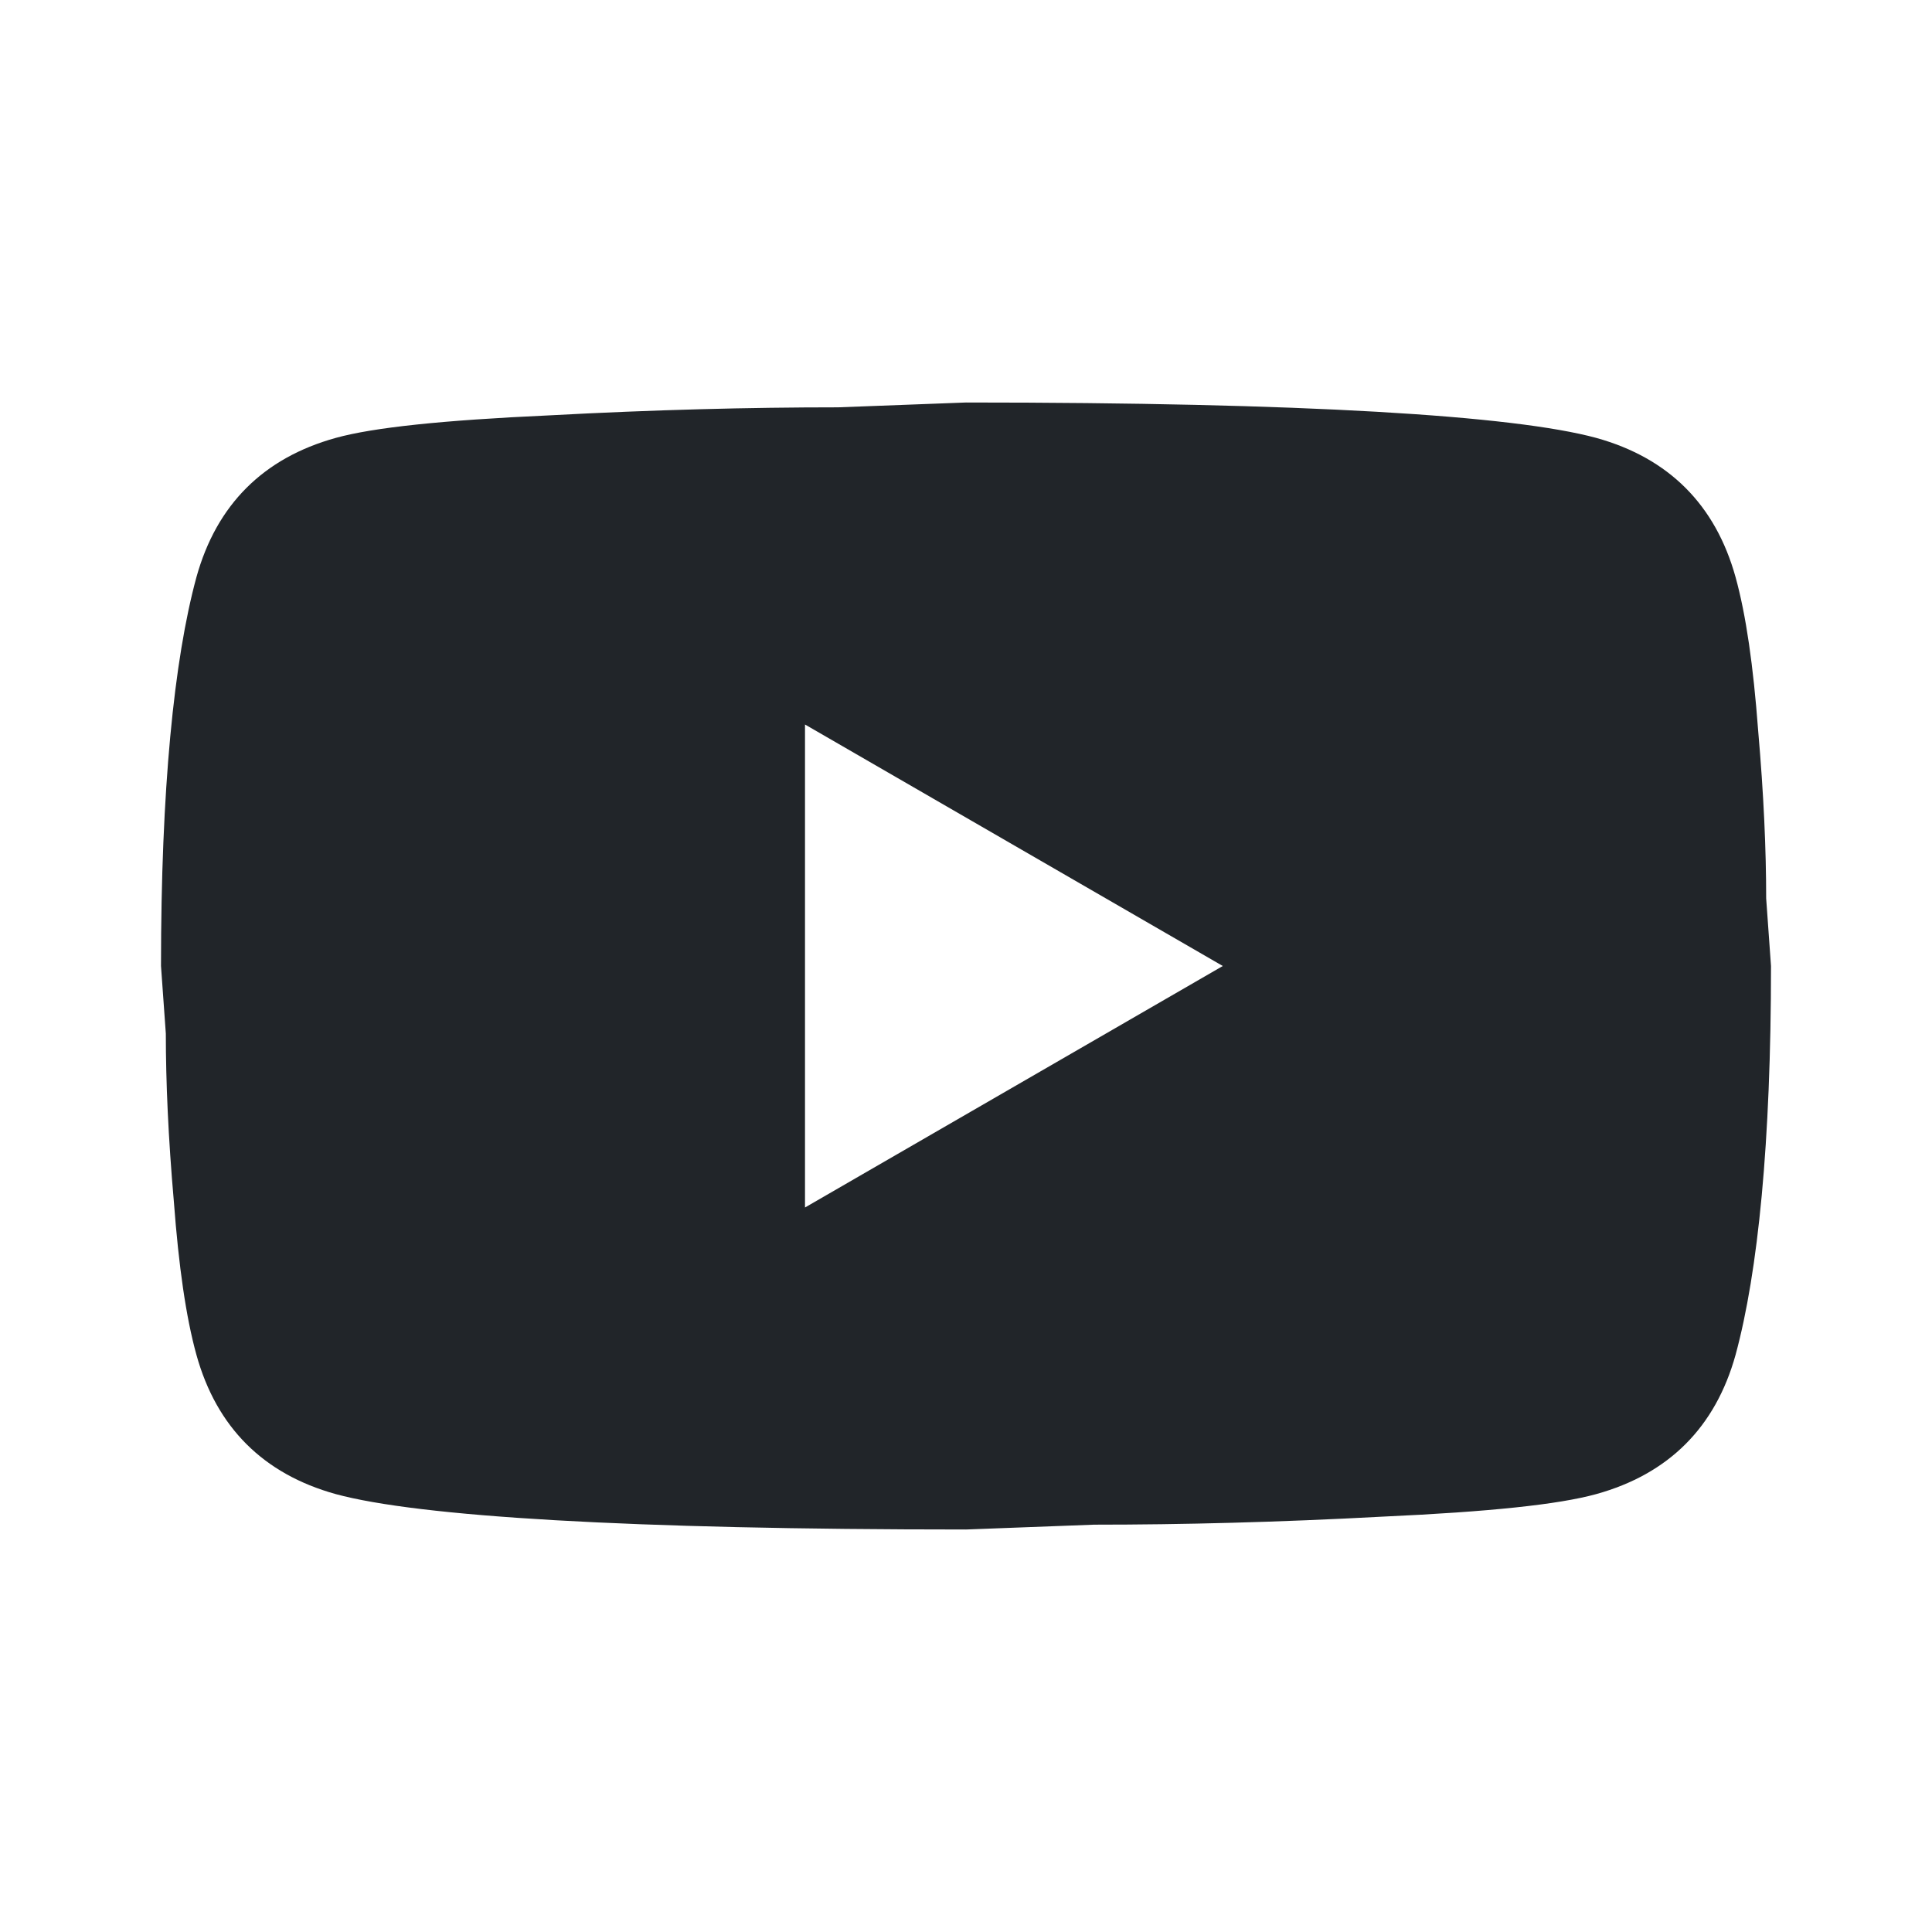
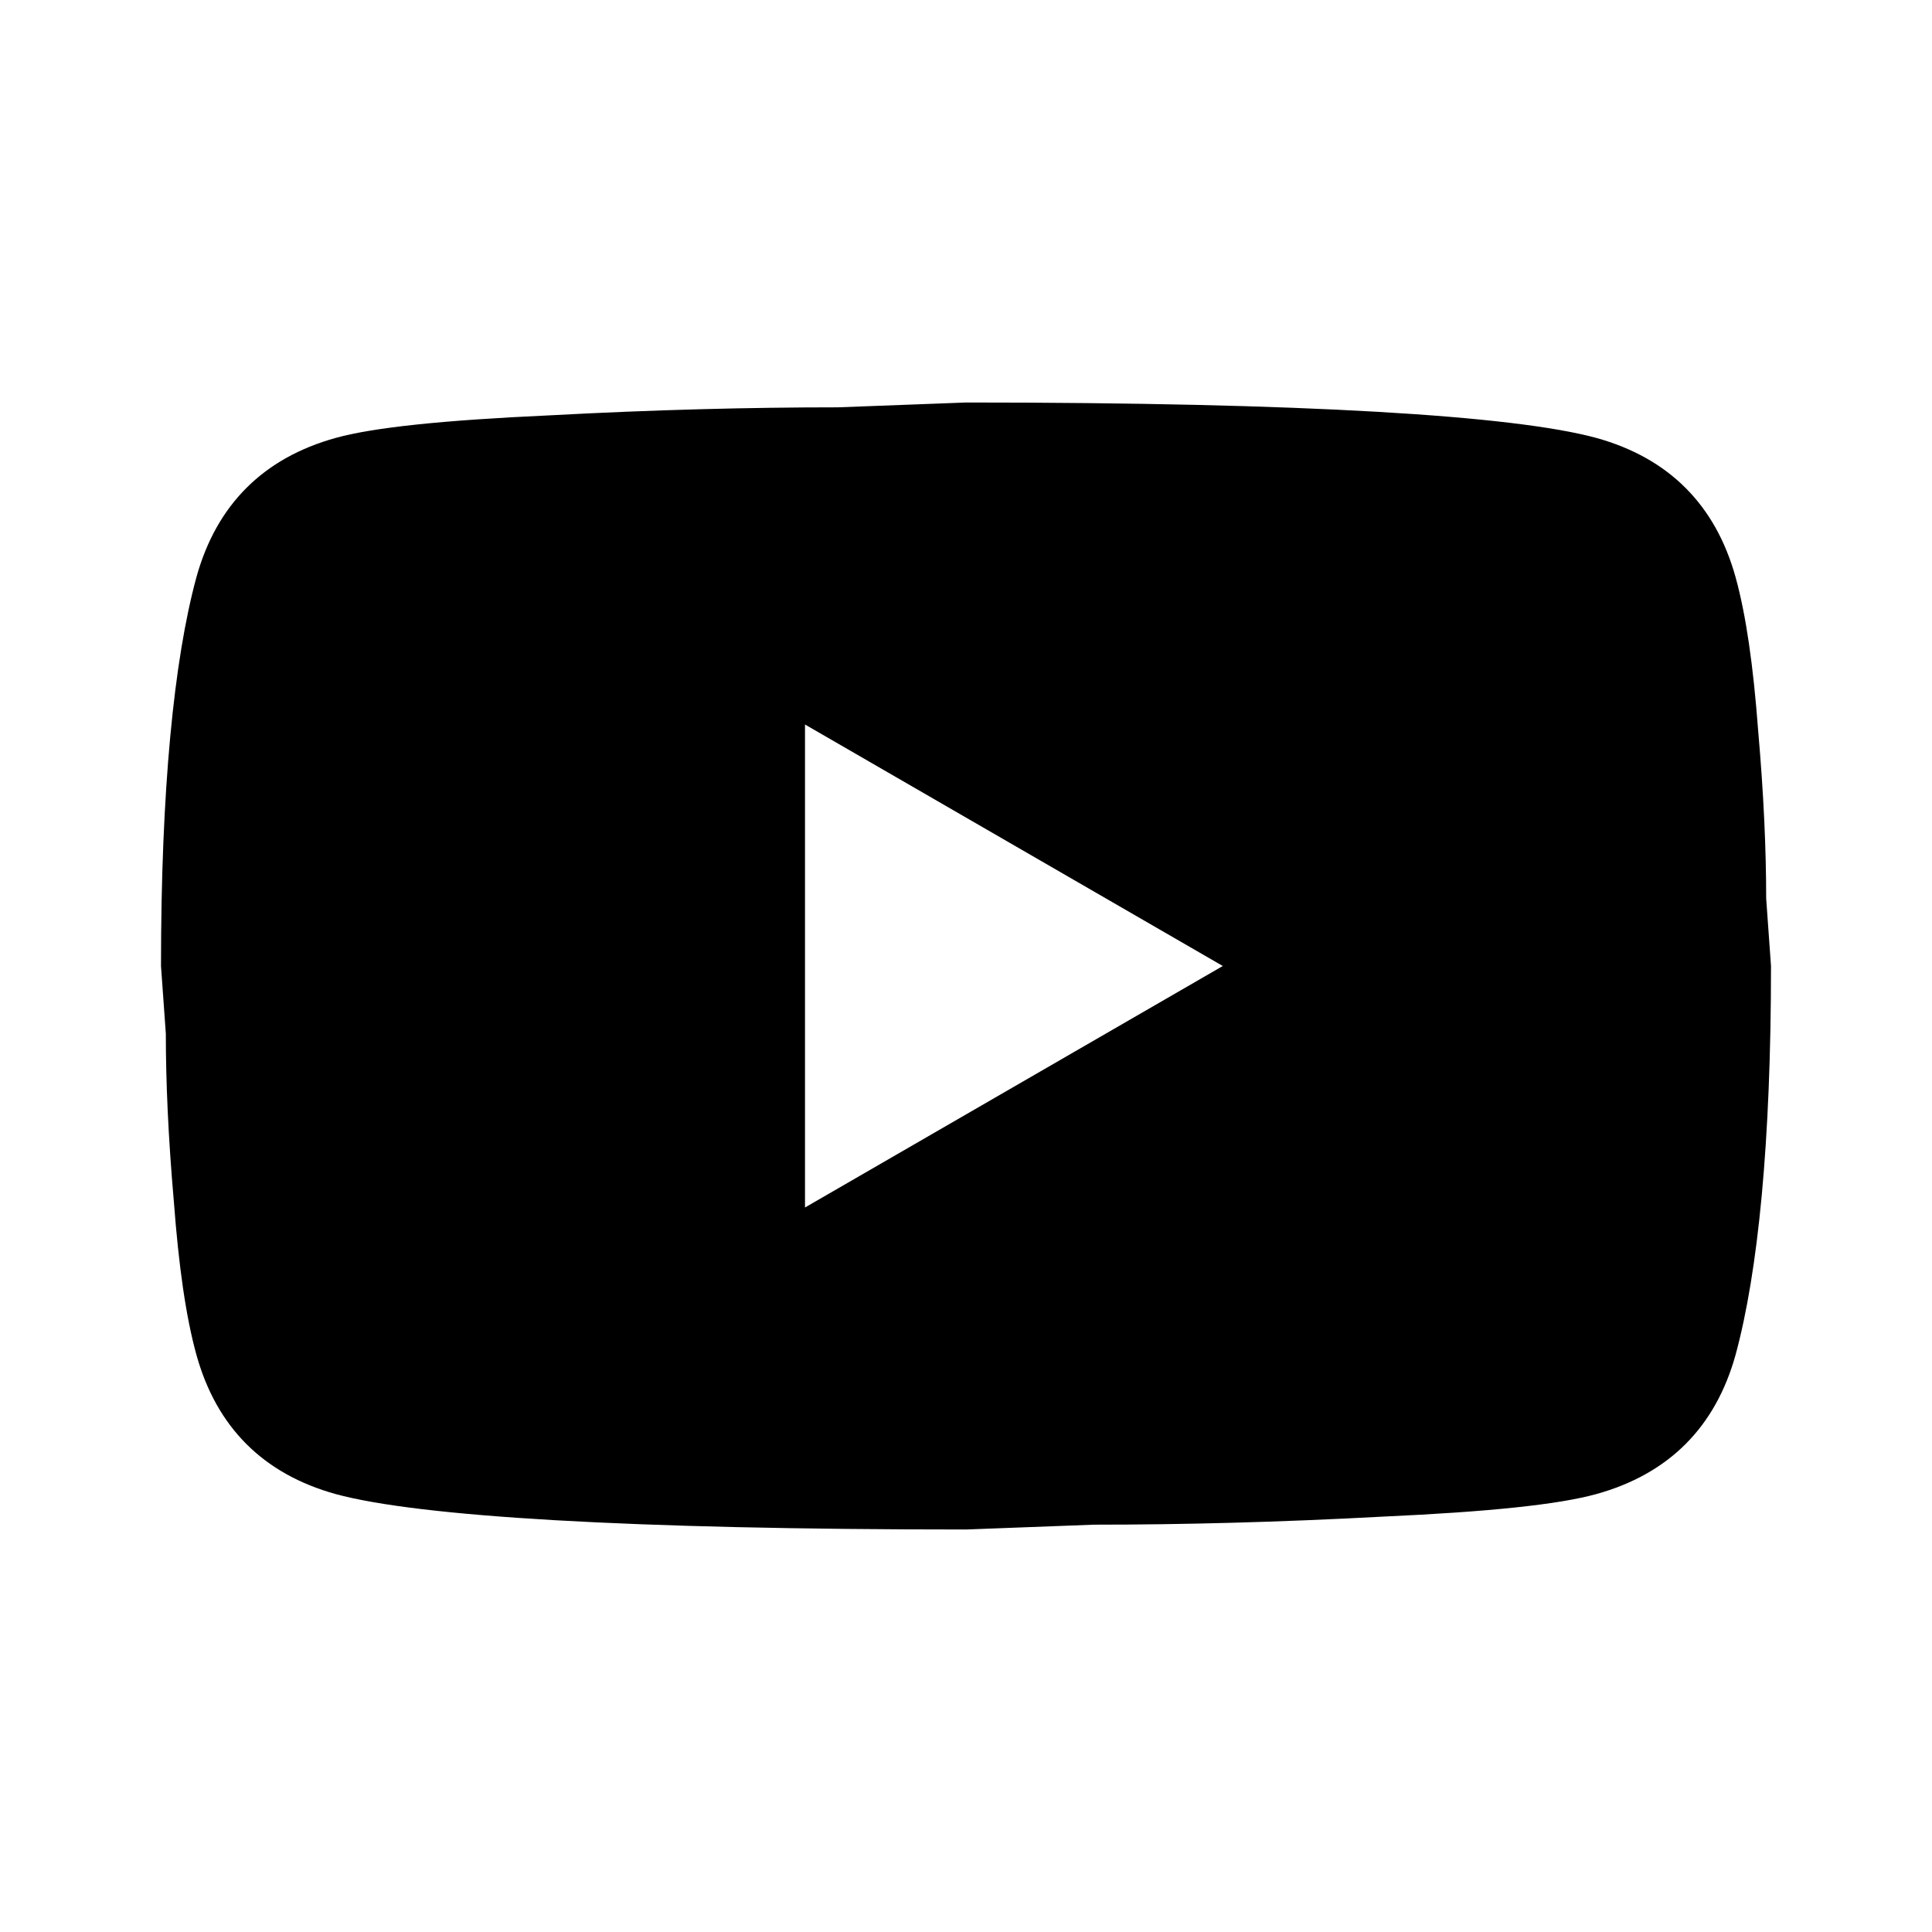
- <svg xmlns="http://www.w3.org/2000/svg" width="24" height="24" viewBox="0 0 24 24" fill="none">
-   <path d="M10 15L15.19 12L10 9V15ZM21.56 7.17C21.69 7.64 21.78 8.27 21.84 9.07C21.91 9.87 21.94 10.56 21.94 11.16L22 12C22 14.19 21.84 15.8 21.56 16.83C21.31 17.73 20.73 18.31 19.83 18.56C19.36 18.69 18.5 18.78 17.18 18.84C15.88 18.91 14.69 18.94 13.59 18.94L12 19C7.81 19 5.2 18.84 4.17 18.56C3.27 18.31 2.69 17.73 2.44 16.83C2.31 16.36 2.22 15.73 2.16 14.93C2.09 14.13 2.06 13.44 2.06 12.84L2 12C2 9.81 2.16 8.2 2.44 7.17C2.69 6.27 3.27 5.69 4.17 5.44C4.64 5.31 5.5 5.22 6.82 5.16C8.12 5.09 9.31 5.06 10.41 5.06L12 5C16.19 5 18.8 5.16 19.83 5.44C20.73 5.69 21.31 6.27 21.56 7.17Z" fill="#212529" />
+ <svg xmlns="http://www.w3.org/2000/svg" width="current" height="current" viewBox="0 0 24 24" fill="currentColor">
+   <path d="M10 15L15.19 12L10 9V15ZM21.56 7.17C21.69 7.64 21.78 8.27 21.84 9.07C21.91 9.87 21.94 10.56 21.94 11.16L22 12C22 14.19 21.84 15.8 21.56 16.83C21.31 17.73 20.73 18.31 19.83 18.56C19.36 18.69 18.5 18.78 17.18 18.84C15.88 18.91 14.69 18.94 13.59 18.94L12 19C7.81 19 5.2 18.84 4.17 18.56C3.27 18.31 2.69 17.73 2.44 16.83C2.31 16.36 2.22 15.73 2.16 14.93C2.09 14.13 2.06 13.44 2.06 12.84L2 12C2 9.81 2.16 8.2 2.44 7.17C2.69 6.27 3.27 5.69 4.17 5.44C4.64 5.31 5.5 5.22 6.82 5.16C8.12 5.09 9.31 5.06 10.41 5.06L12 5C16.19 5 18.8 5.16 19.83 5.44C20.73 5.69 21.31 6.27 21.56 7.17Z" fill="currentColor" />
</svg>
